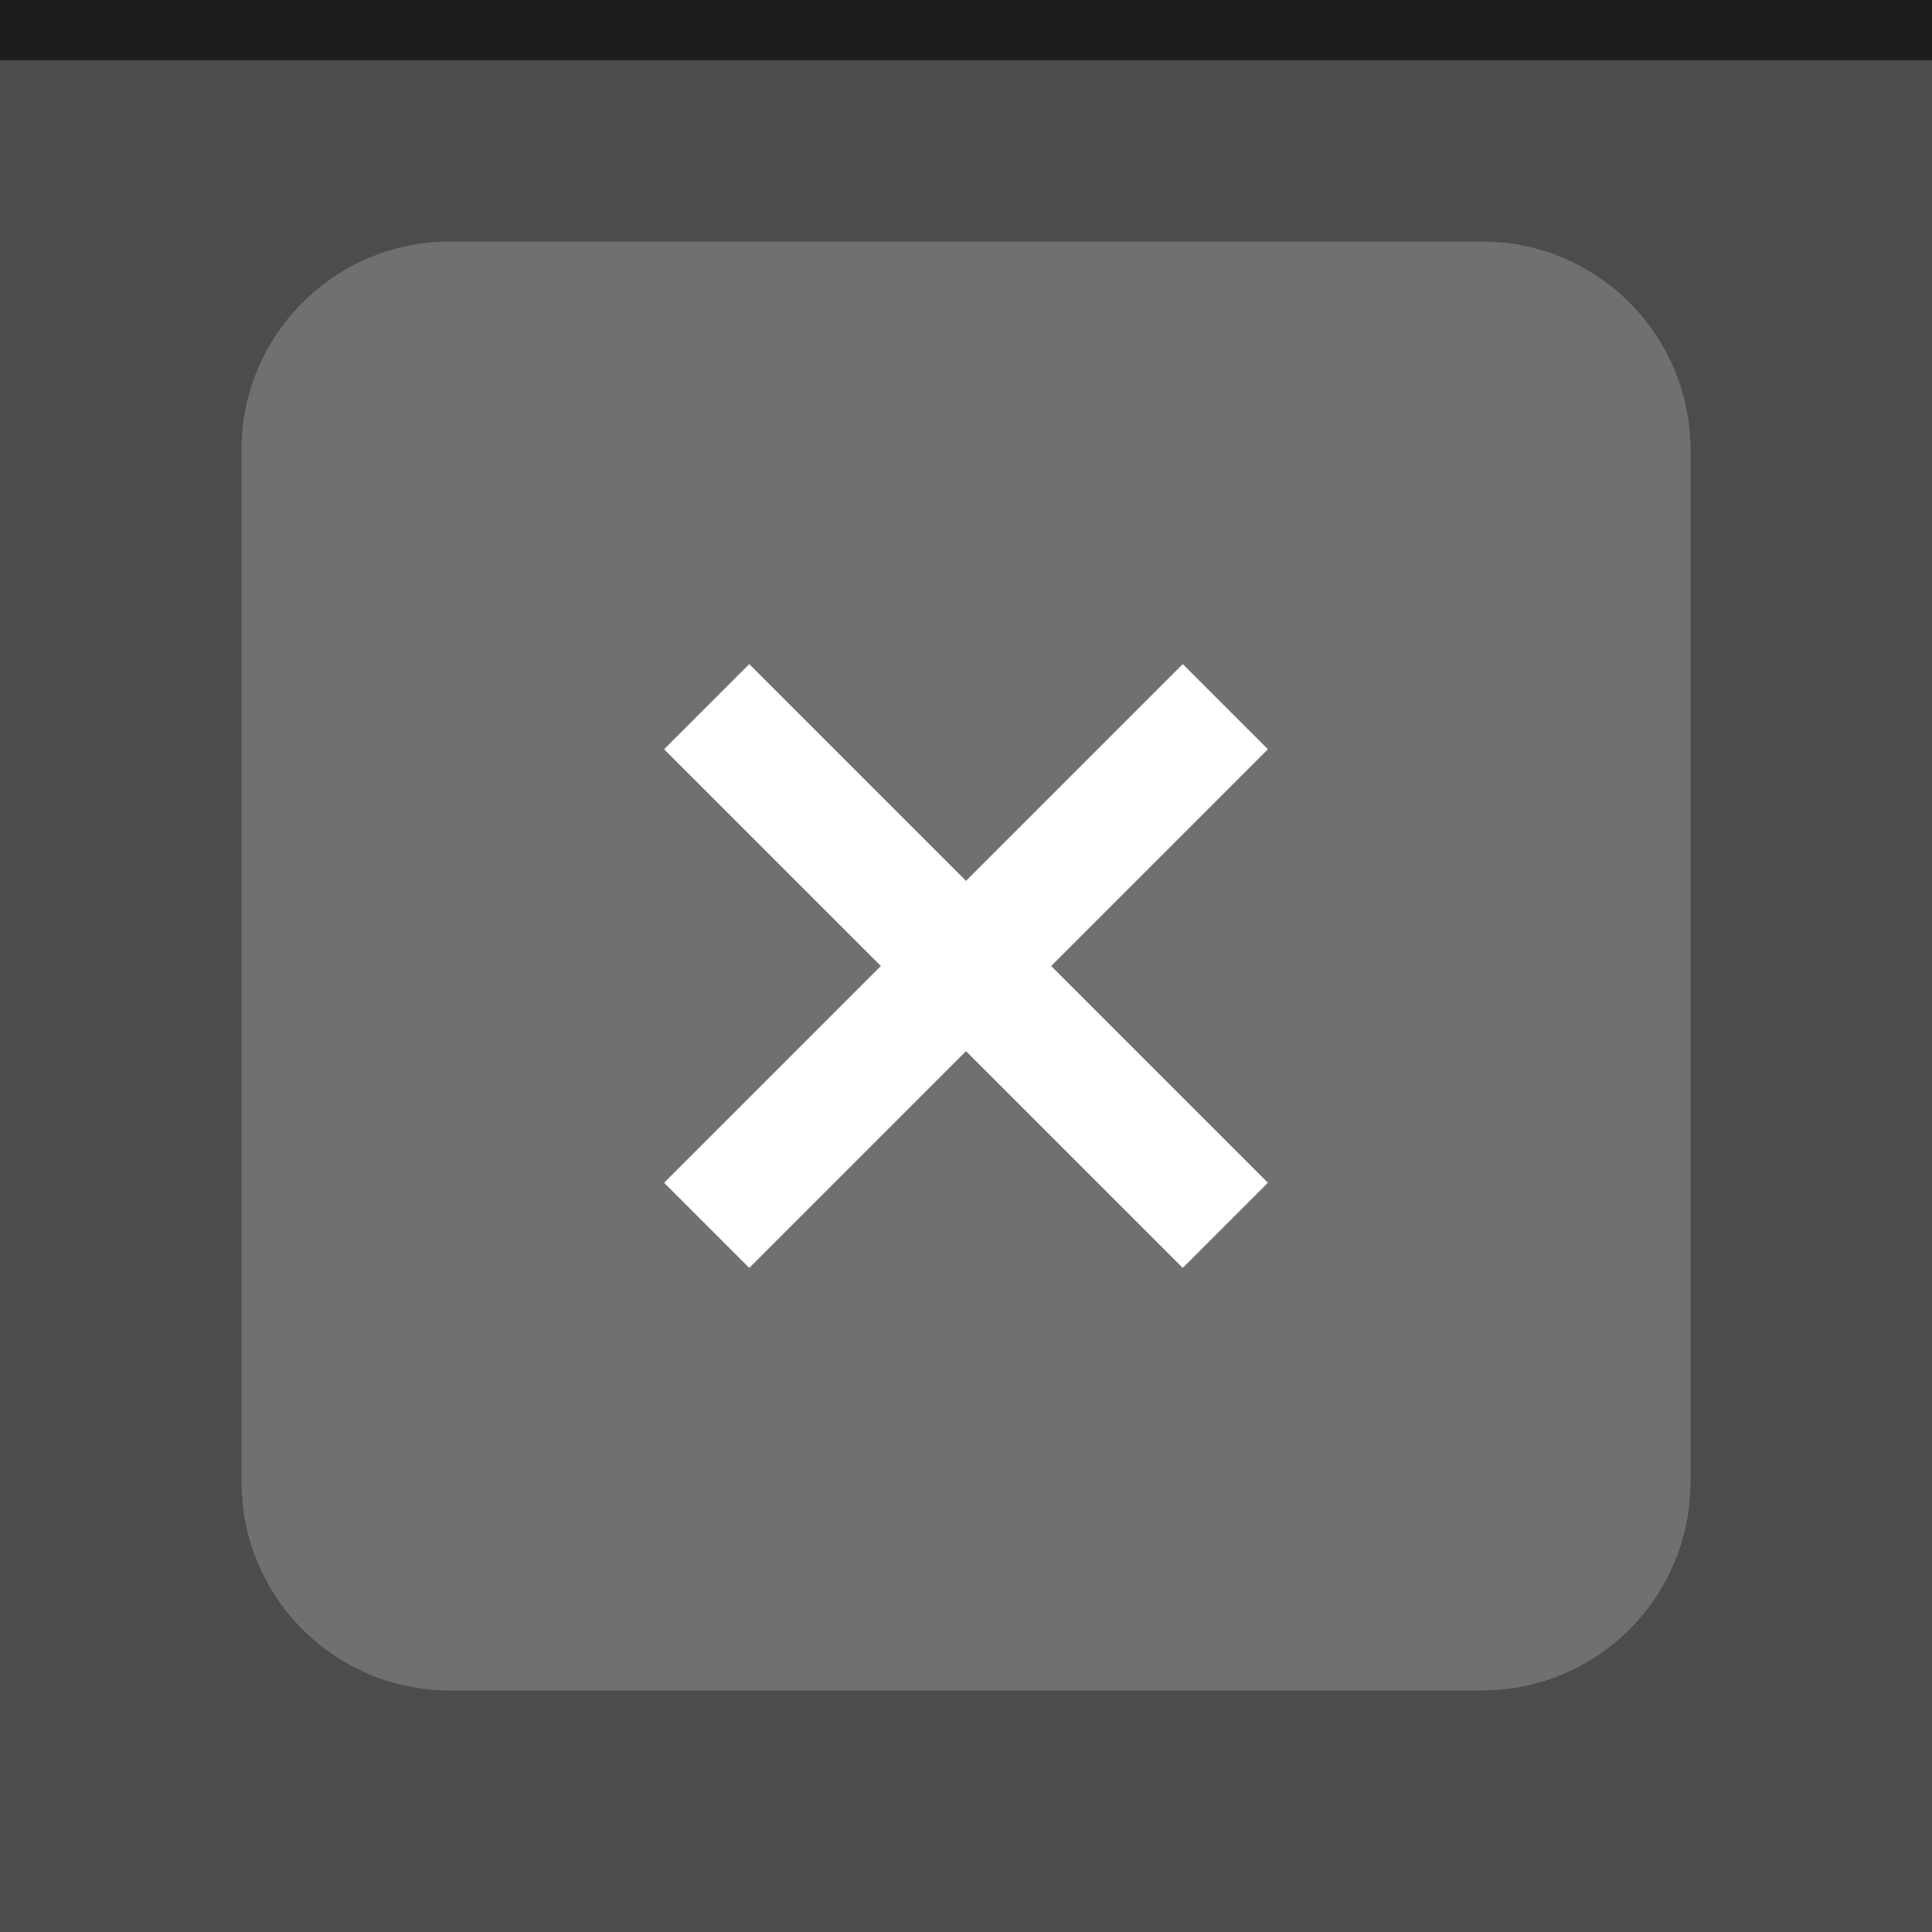
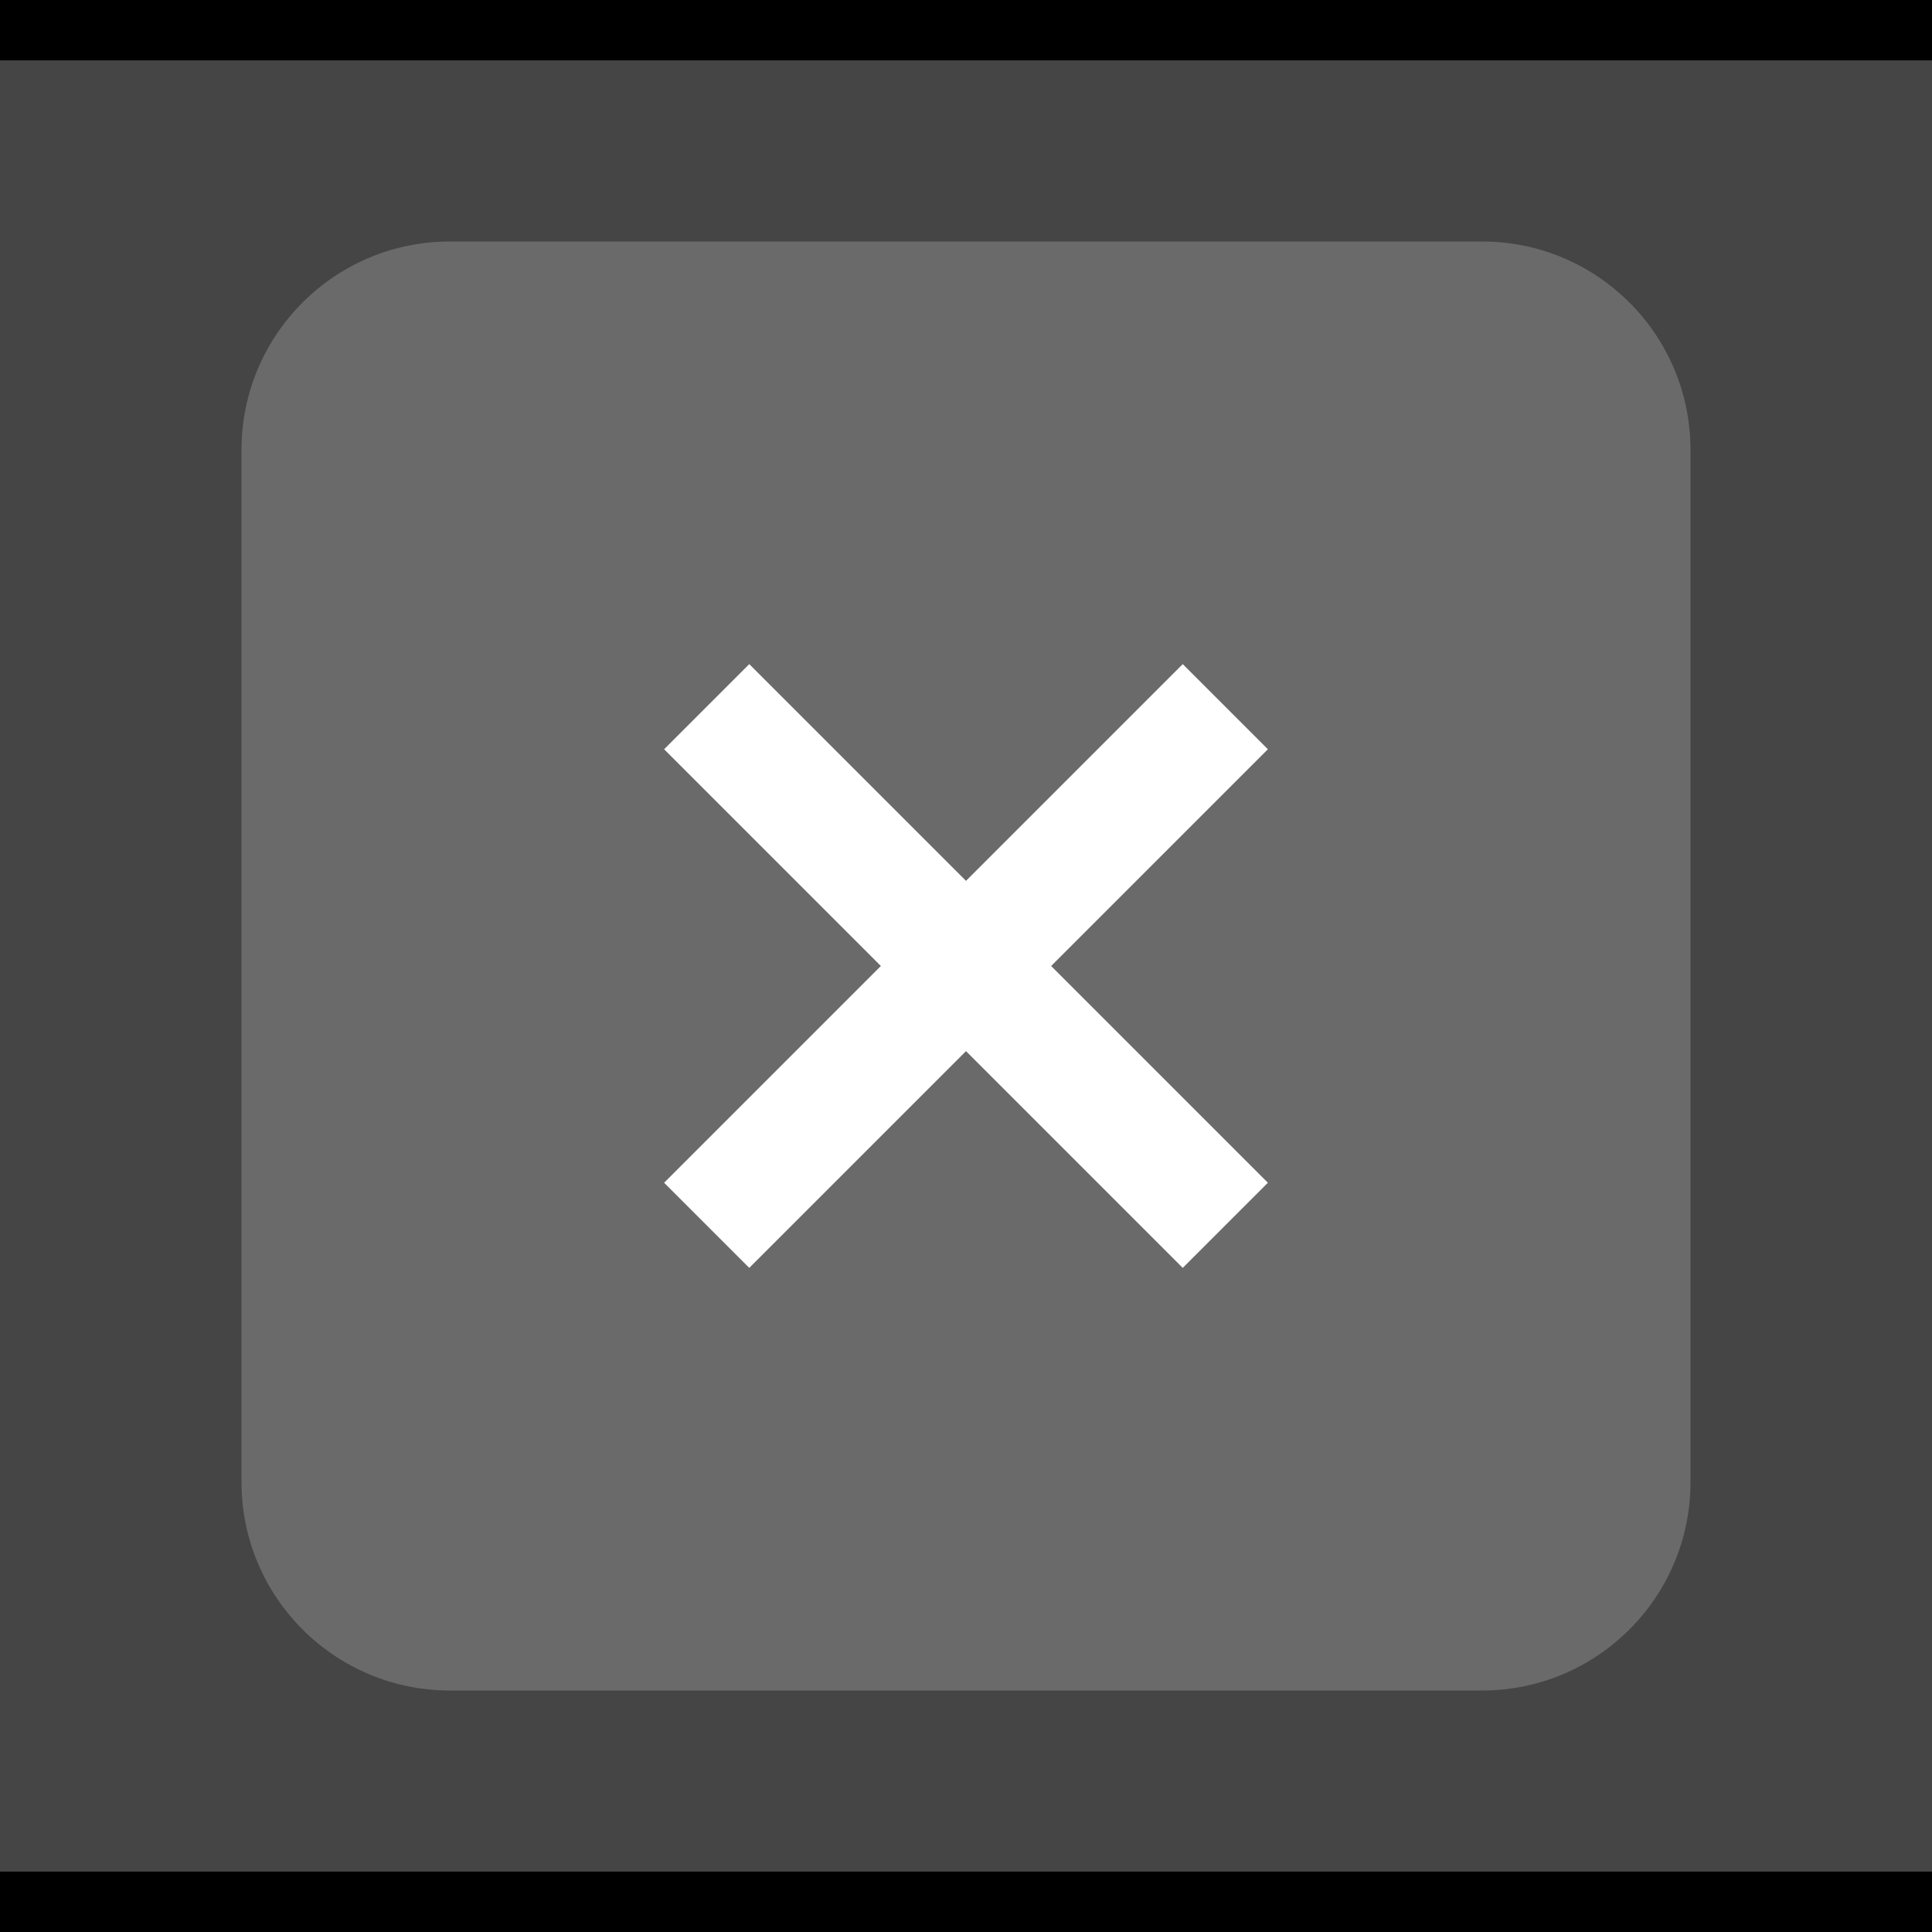
- <svg xmlns="http://www.w3.org/2000/svg" width="32" height="32" viewBox="0 0 32 32" version="1.1" id="svg12">
+ <svg xmlns="http://www.w3.org/2000/svg" id="svg12" version="1.1" viewBox="0 0 32 32" height="32" width="32">
  <defs id="defs16" />
-   <rect width="32" height="32" fill="#E0E0E0" id="rect2" style="fill:#4c4c4c;fill-opacity:1" />
-   <rect width="32" height="1" fill="#FFFFFF" fill-opacity="0.4" id="rect4" style="fill:#1d1d1d;fill-opacity:1" />
-   <g style="fill:#ffffff;fill-opacity:1;opacity:1" fill="#000000" opacity="0.6" id="g10">
-     <circle style="fill:#ffffff;fill-opacity:1" cx="16" cy="16" r="12" opacity="0" id="circle6" />
-     <path style="fill:#ffffff;fill-opacity:1" d="M21 12.41L19.59 11 16 14.59 12.41 11 11 12.41 14.59 16 11 19.59 12.41 21 16 17.41 19.59 21 21 19.59 17.41 16z" id="path8" />
+   <rect style="fill:#454545;fill-opacity:1" id="rect2" fill="#E0E0E0" height="32" width="32" />
+   <rect style="fill:#000000;fill-opacity:1" id="rect4" fill-opacity="0.4" fill="#FFFFFF" height="1" width="32" />
+   <rect style="opacity:0.2;fill:#ffffff;fill-opacity:1;stroke-width:0.75" id="rect2-6" fill="#E0E0E0" height="24" width="24" x="4" y="4" rx="3.452" ry="3.452" />
+   <g style="opacity:1;fill:#ffffff;fill-opacity:1" id="g10" opacity="0.6" fill="#000000">
+     <circle id="circle6" opacity="0" r="12" cy="16" cx="16" style="fill:#ffffff;fill-opacity:1" />
+     <path id="path8" d="M21 12.41L19.59 11 16 14.59 12.41 11 11 12.41 14.59 16 11 19.59 12.41 21 16 17.41 19.59 21 21 19.59 17.41 16z" style="fill:#ffffff;fill-opacity:1" />
  </g>
-   <rect ry="3.452" rx="3.452" y="4" x="4" width="24" height="24" fill="#E0E0E0" id="rect2-6" style="opacity:0.2;fill:#ffffff;fill-opacity:1;stroke-width:0.75" />
+   <rect width="32" height="1" fill="#FFFFFF" fill-opacity="0.4" id="rect166" style="fill:#000000;fill-opacity:1" x="0" y="31" />
</svg>
